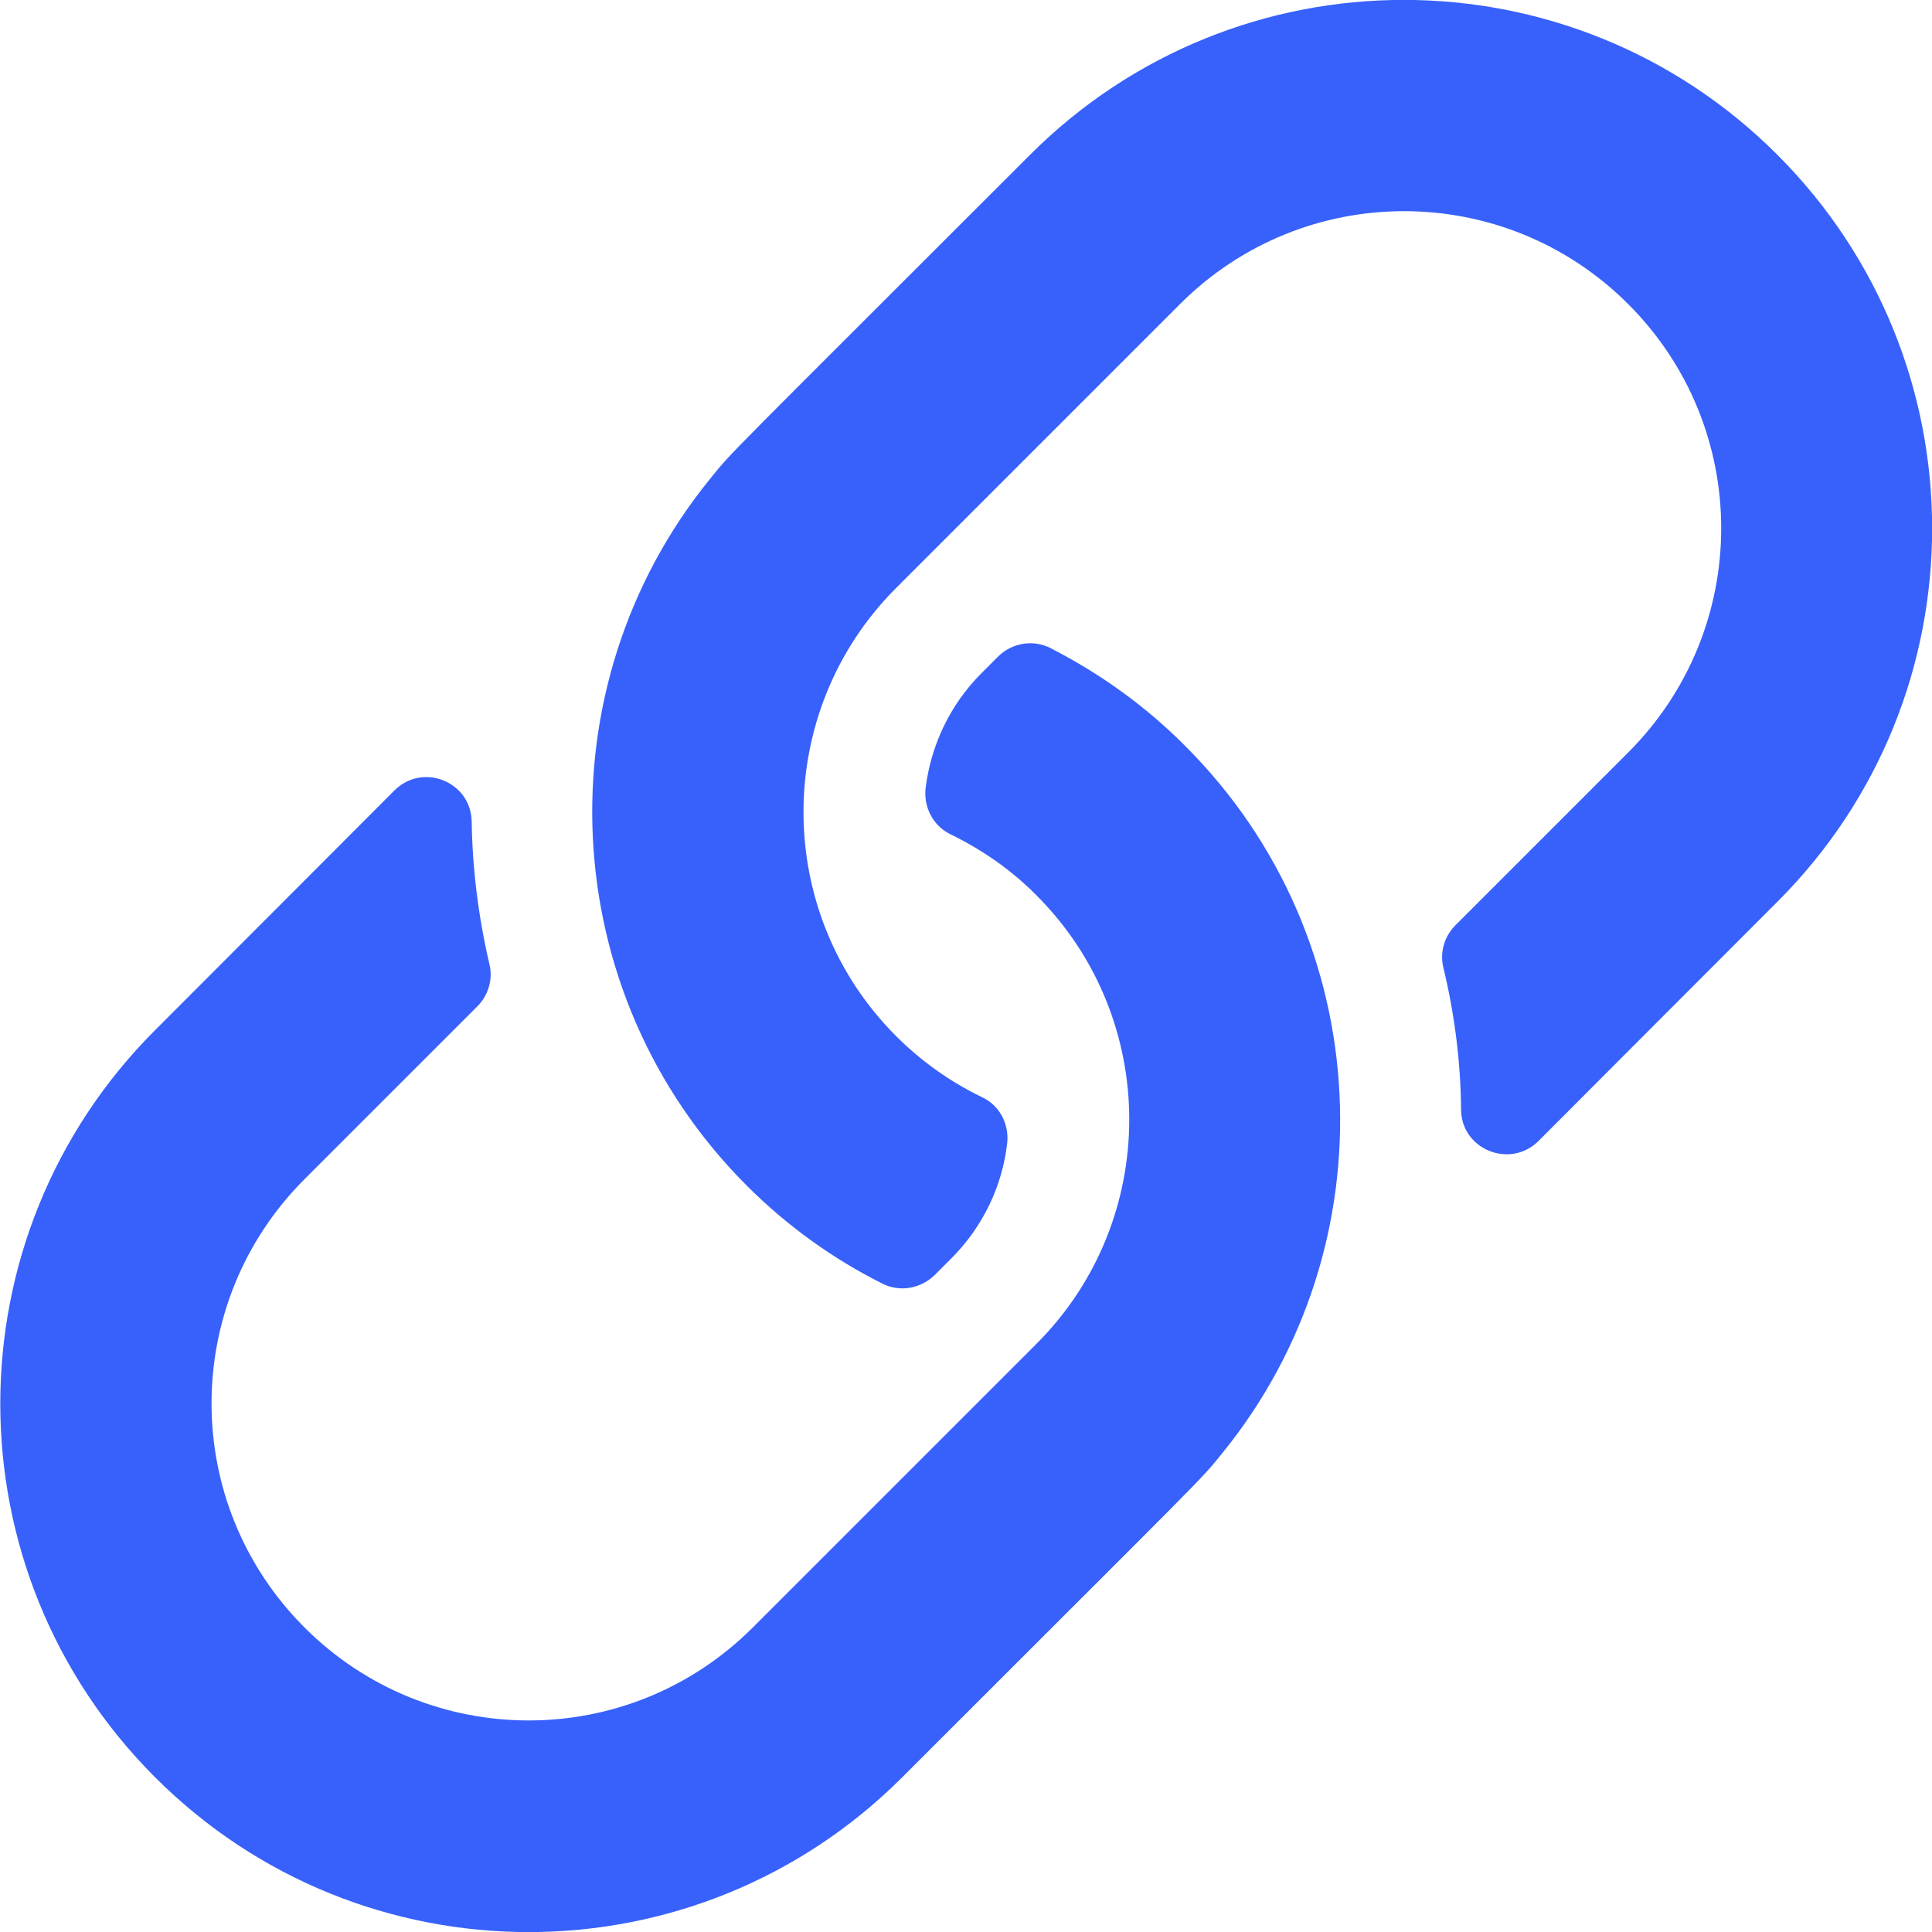
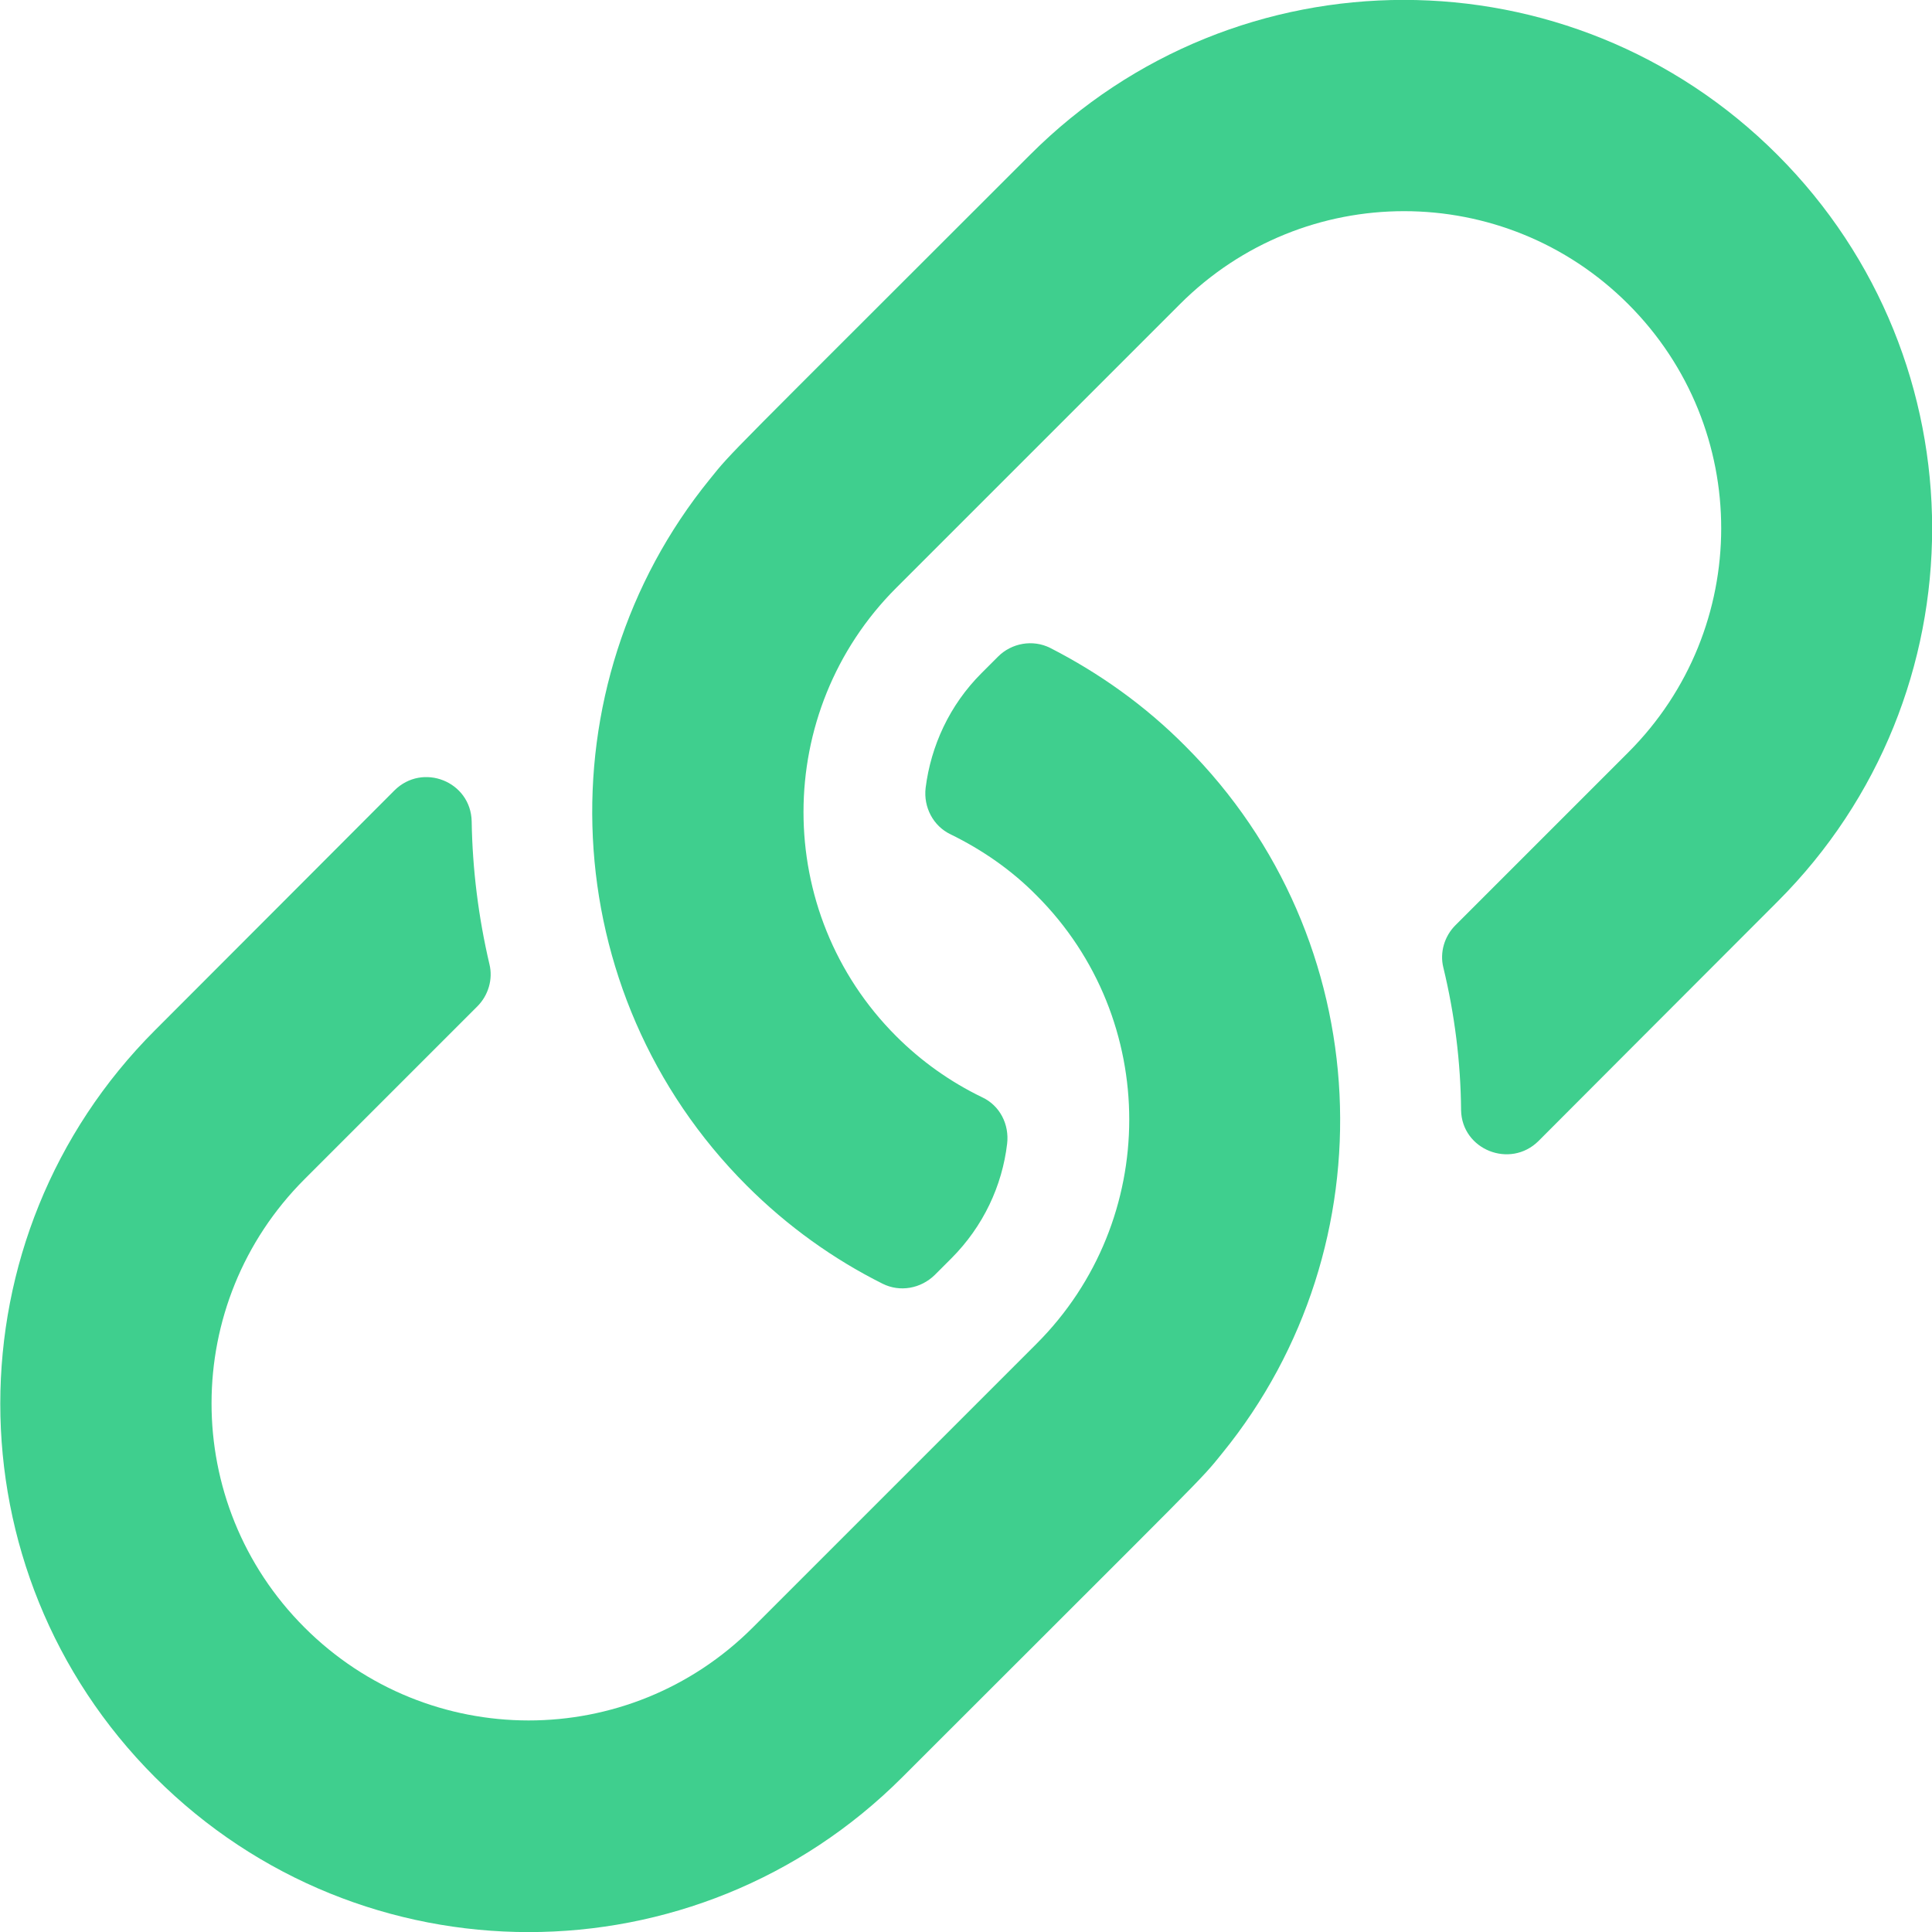
<svg xmlns="http://www.w3.org/2000/svg" version="1.1" id="Layer_1" x="0px" y="0px" viewBox="0 0 512 512" style="enable-background:new 0 0 512 512;" xml:space="preserve">
  <style type="text/css">
- 	.st0{fill:#3861FB;}
+ 	.st0{fill:#3FCF8E;}
</style>
-   <path class="st0" d="M314.2,197.8c51.1,51.1,54.4,132.3,9.8,187.2c-6.2,7.7-2.8,3.9-84.9,86c-54.7,54.7-143.3,54.7-198,0  c-54.7-54.7-54.7-143.3,0-198c32.8-32.8,51.8-51.9,63.4-63.5c7.5-7.5,20.3-2.4,20.5,8.2c0.2,12.7,1.8,25.4,4.7,37.8  c1,4-0.3,8.3-3.2,11.2l-45.8,45.8c-32.8,32.8-32.9,85.9,0,118.8c32.8,32.8,85.9,32.9,118.8,0l75.2-75.2c32.7-32.7,32.8-86,0-118.8  c-6.6-6.7-14.4-12.1-22.8-16.2c-4.6-2.2-7.2-7.2-6.6-12.3c1.4-11.1,6.3-21.9,14.8-30.4l4.4-4.4c3.6-3.6,9.2-4.6,13.8-2.3  C291.2,178.3,303.4,186.9,314.2,197.8L314.2,197.8z M471,41c-54.7-54.7-143.3-54.7-198,0c-82.2,82.2-78.7,78.3-84.9,86  c-44.6,54.9-41.3,136.1,9.8,187.2c10.8,10.8,23,19.5,36,26c4.6,2.3,10.1,1.3,13.8-2.3l4.4-4.4c8.5-8.5,13.5-19.3,14.8-30.4  c0.6-5.1-1.9-10.1-6.6-12.3c-8.5-4.1-16.2-9.6-22.8-16.2c-32.8-32.8-32.7-86.1,0-118.8l75.2-75.2c32.9-32.9,86-32.8,118.8,0  c32.9,32.9,32.8,86,0,118.8l-45.8,45.8c-2.9,2.9-4.2,7.2-3.2,11.2c3,12.4,4.6,25.1,4.7,37.8c0.2,10.5,13,15.6,20.5,8.2  c11.6-11.6,30.6-30.7,63.4-63.5C525.7,184.3,525.7,95.7,471,41L471,41z" />
+   <path class="st0" d="M314.2,197.8c51.1,51.1,54.4,132.3,9.8,187.2c-6.2,7.7-2.8,3.9-84.9,86c-54.7,54.7-143.3,54.7-198,0  s-54.7-143.3,0-198c32.8-32.8,51.8-51.9,63.4-63.5c7.5-7.5,20.3-2.4,20.5,8.2c0.2,12.7,1.8,25.4,4.7,37.8c1,4-0.3,8.3-3.2,11.2  l-45.8,45.8c-32.8,32.8-32.9,85.9,0,118.8c32.8,32.8,85.9,32.9,118.8,0l75.2-75.2c32.7-32.7,32.8-86,0-118.8  c-6.6-6.7-14.4-12.1-22.8-16.2c-4.6-2.2-7.2-7.2-6.6-12.3c1.4-11.1,6.3-21.9,14.8-30.4l4.4-4.4c3.6-3.6,9.2-4.6,13.8-2.3  C291.2,178.3,303.4,186.9,314.2,197.8L314.2,197.8z M471,41c-54.7-54.7-143.3-54.7-198,0c-82.2,82.2-78.7,78.3-84.9,86  c-44.6,54.9-41.3,136.1,9.8,187.2c10.8,10.8,23,19.5,36,26c4.6,2.3,10.1,1.3,13.8-2.3l4.4-4.4c8.5-8.5,13.5-19.3,14.8-30.4  c0.6-5.1-1.9-10.1-6.6-12.3c-8.5-4.1-16.2-9.6-22.8-16.2c-32.8-32.8-32.7-86.1,0-118.8l75.2-75.2c32.9-32.9,86-32.8,118.8,0  c32.9,32.9,32.8,86,0,118.8l-45.8,45.8c-2.9,2.9-4.2,7.2-3.2,11.2c3,12.4,4.6,25.1,4.7,37.8c0.2,10.5,13,15.6,20.5,8.2  c11.6-11.6,30.6-30.7,63.4-63.5C525.7,184.3,525.7,95.7,471,41L471,41z" />
</svg>
